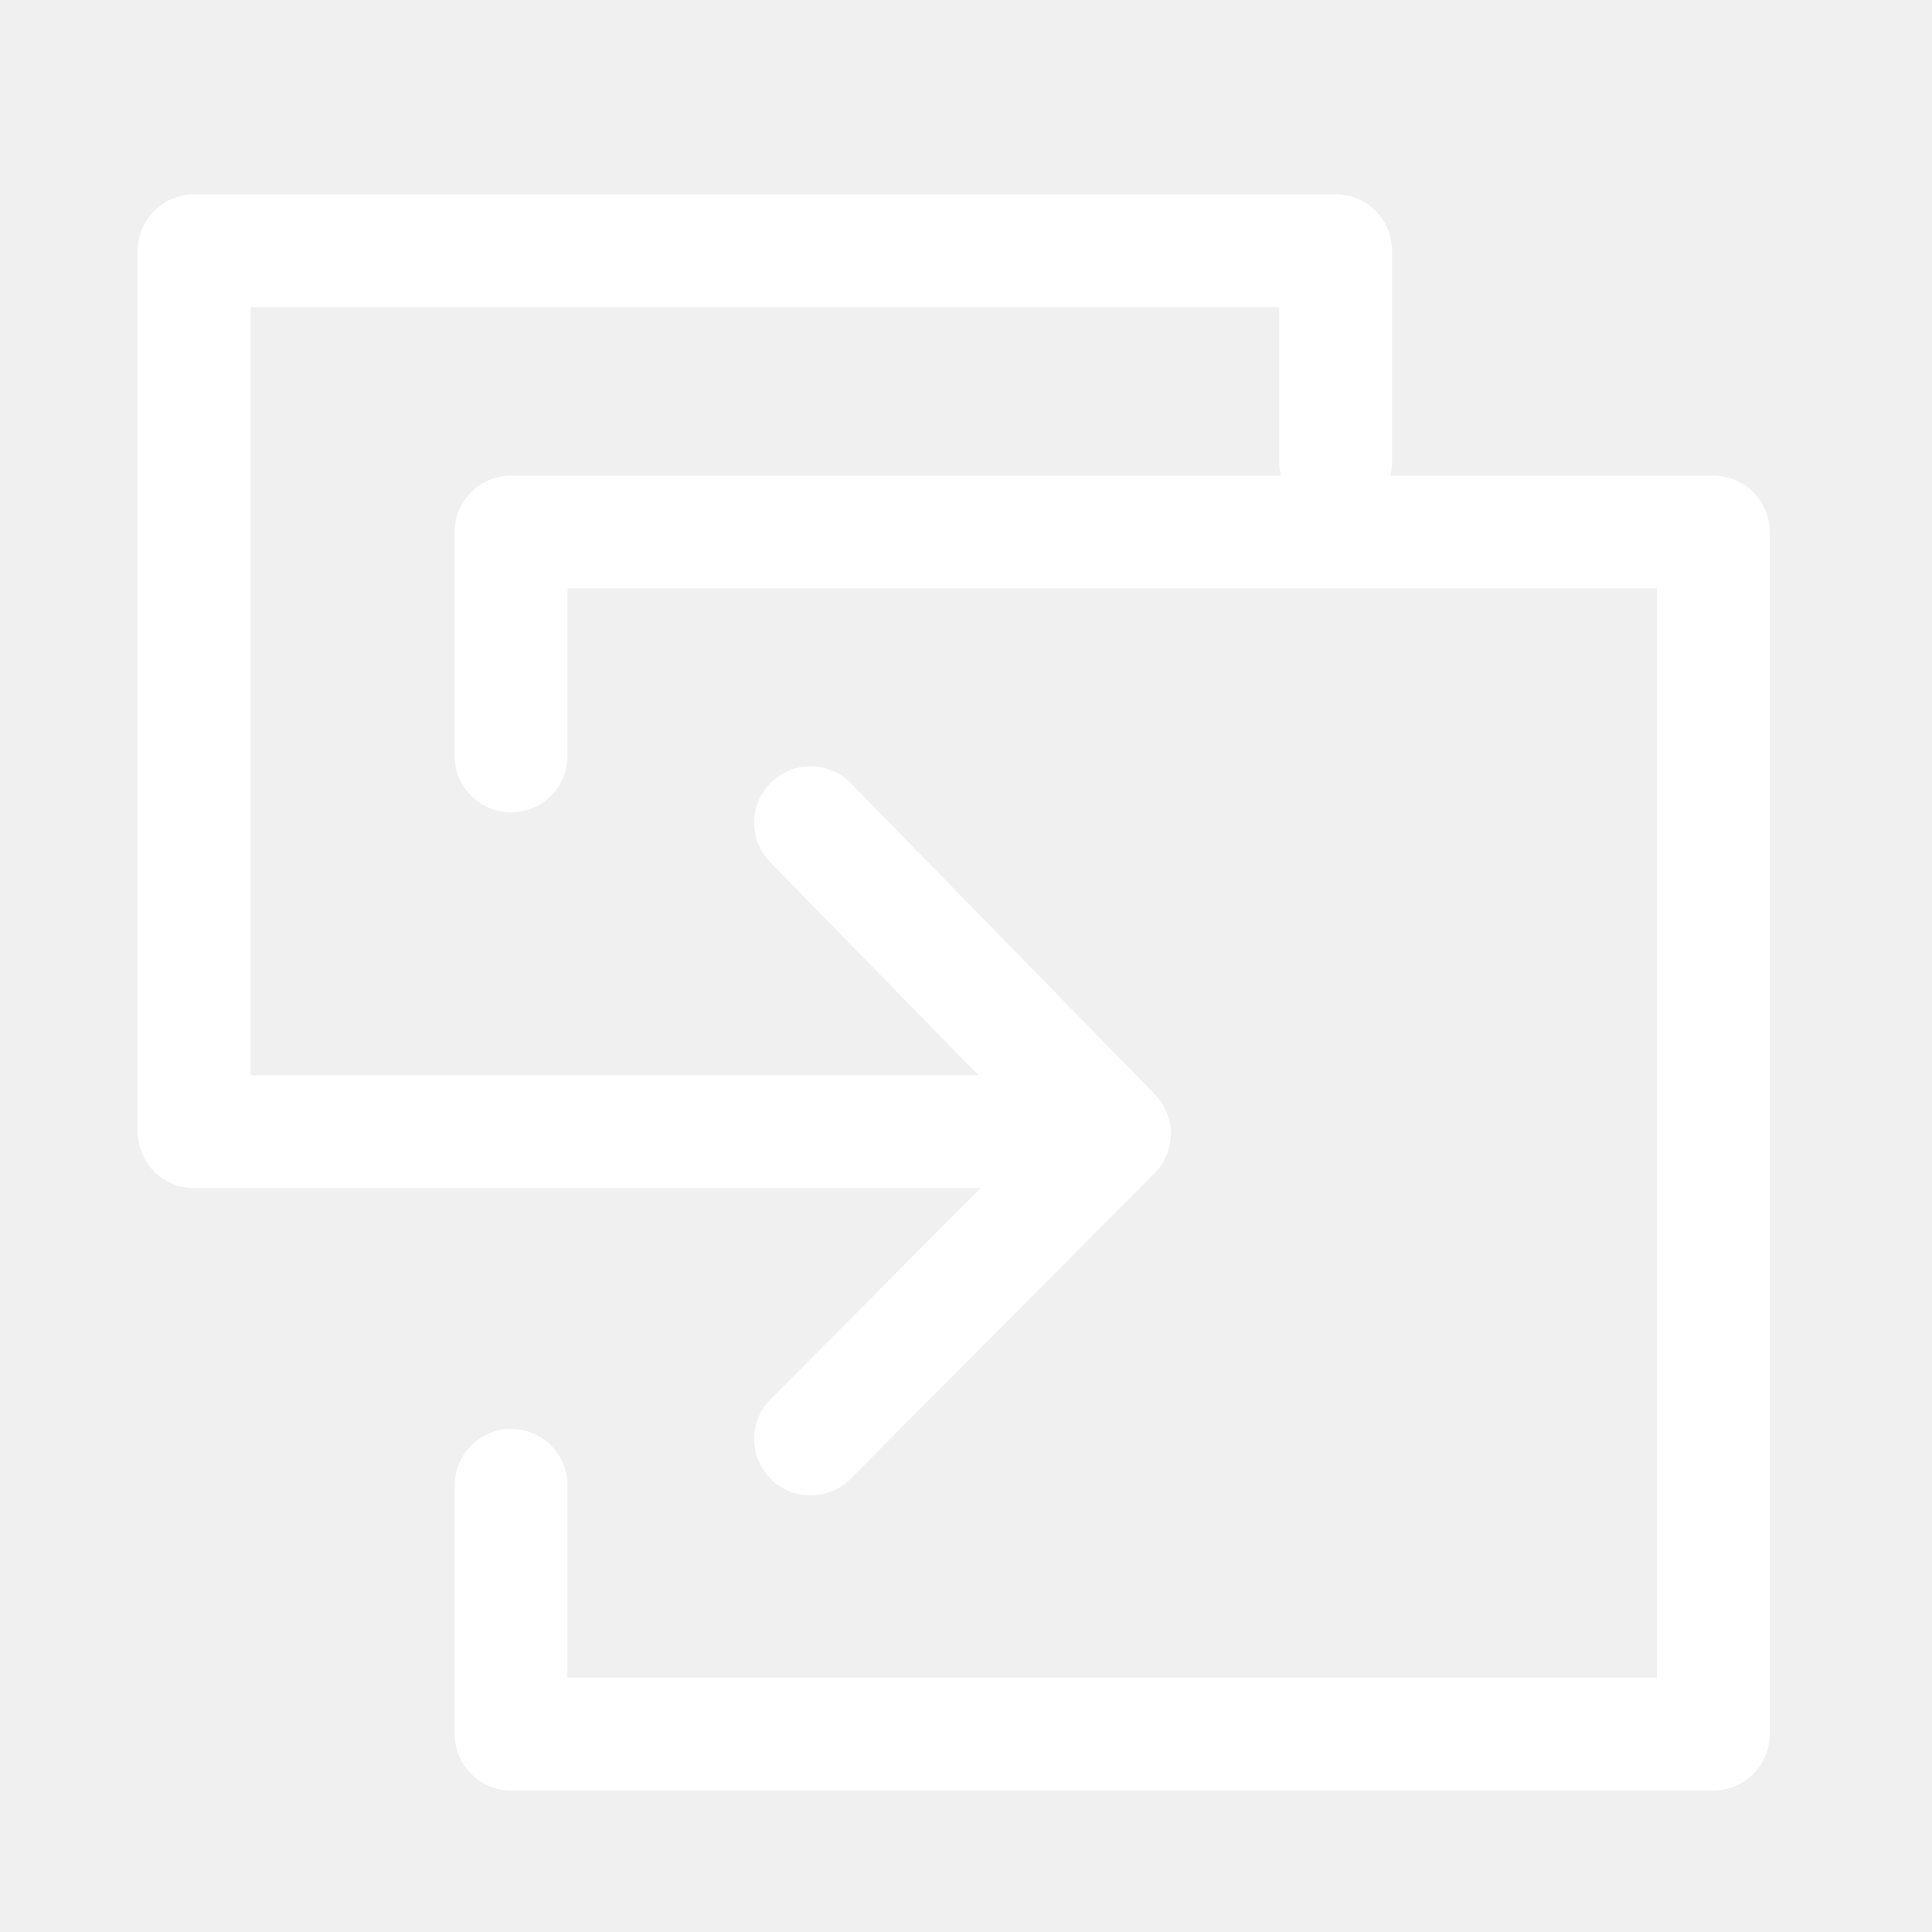
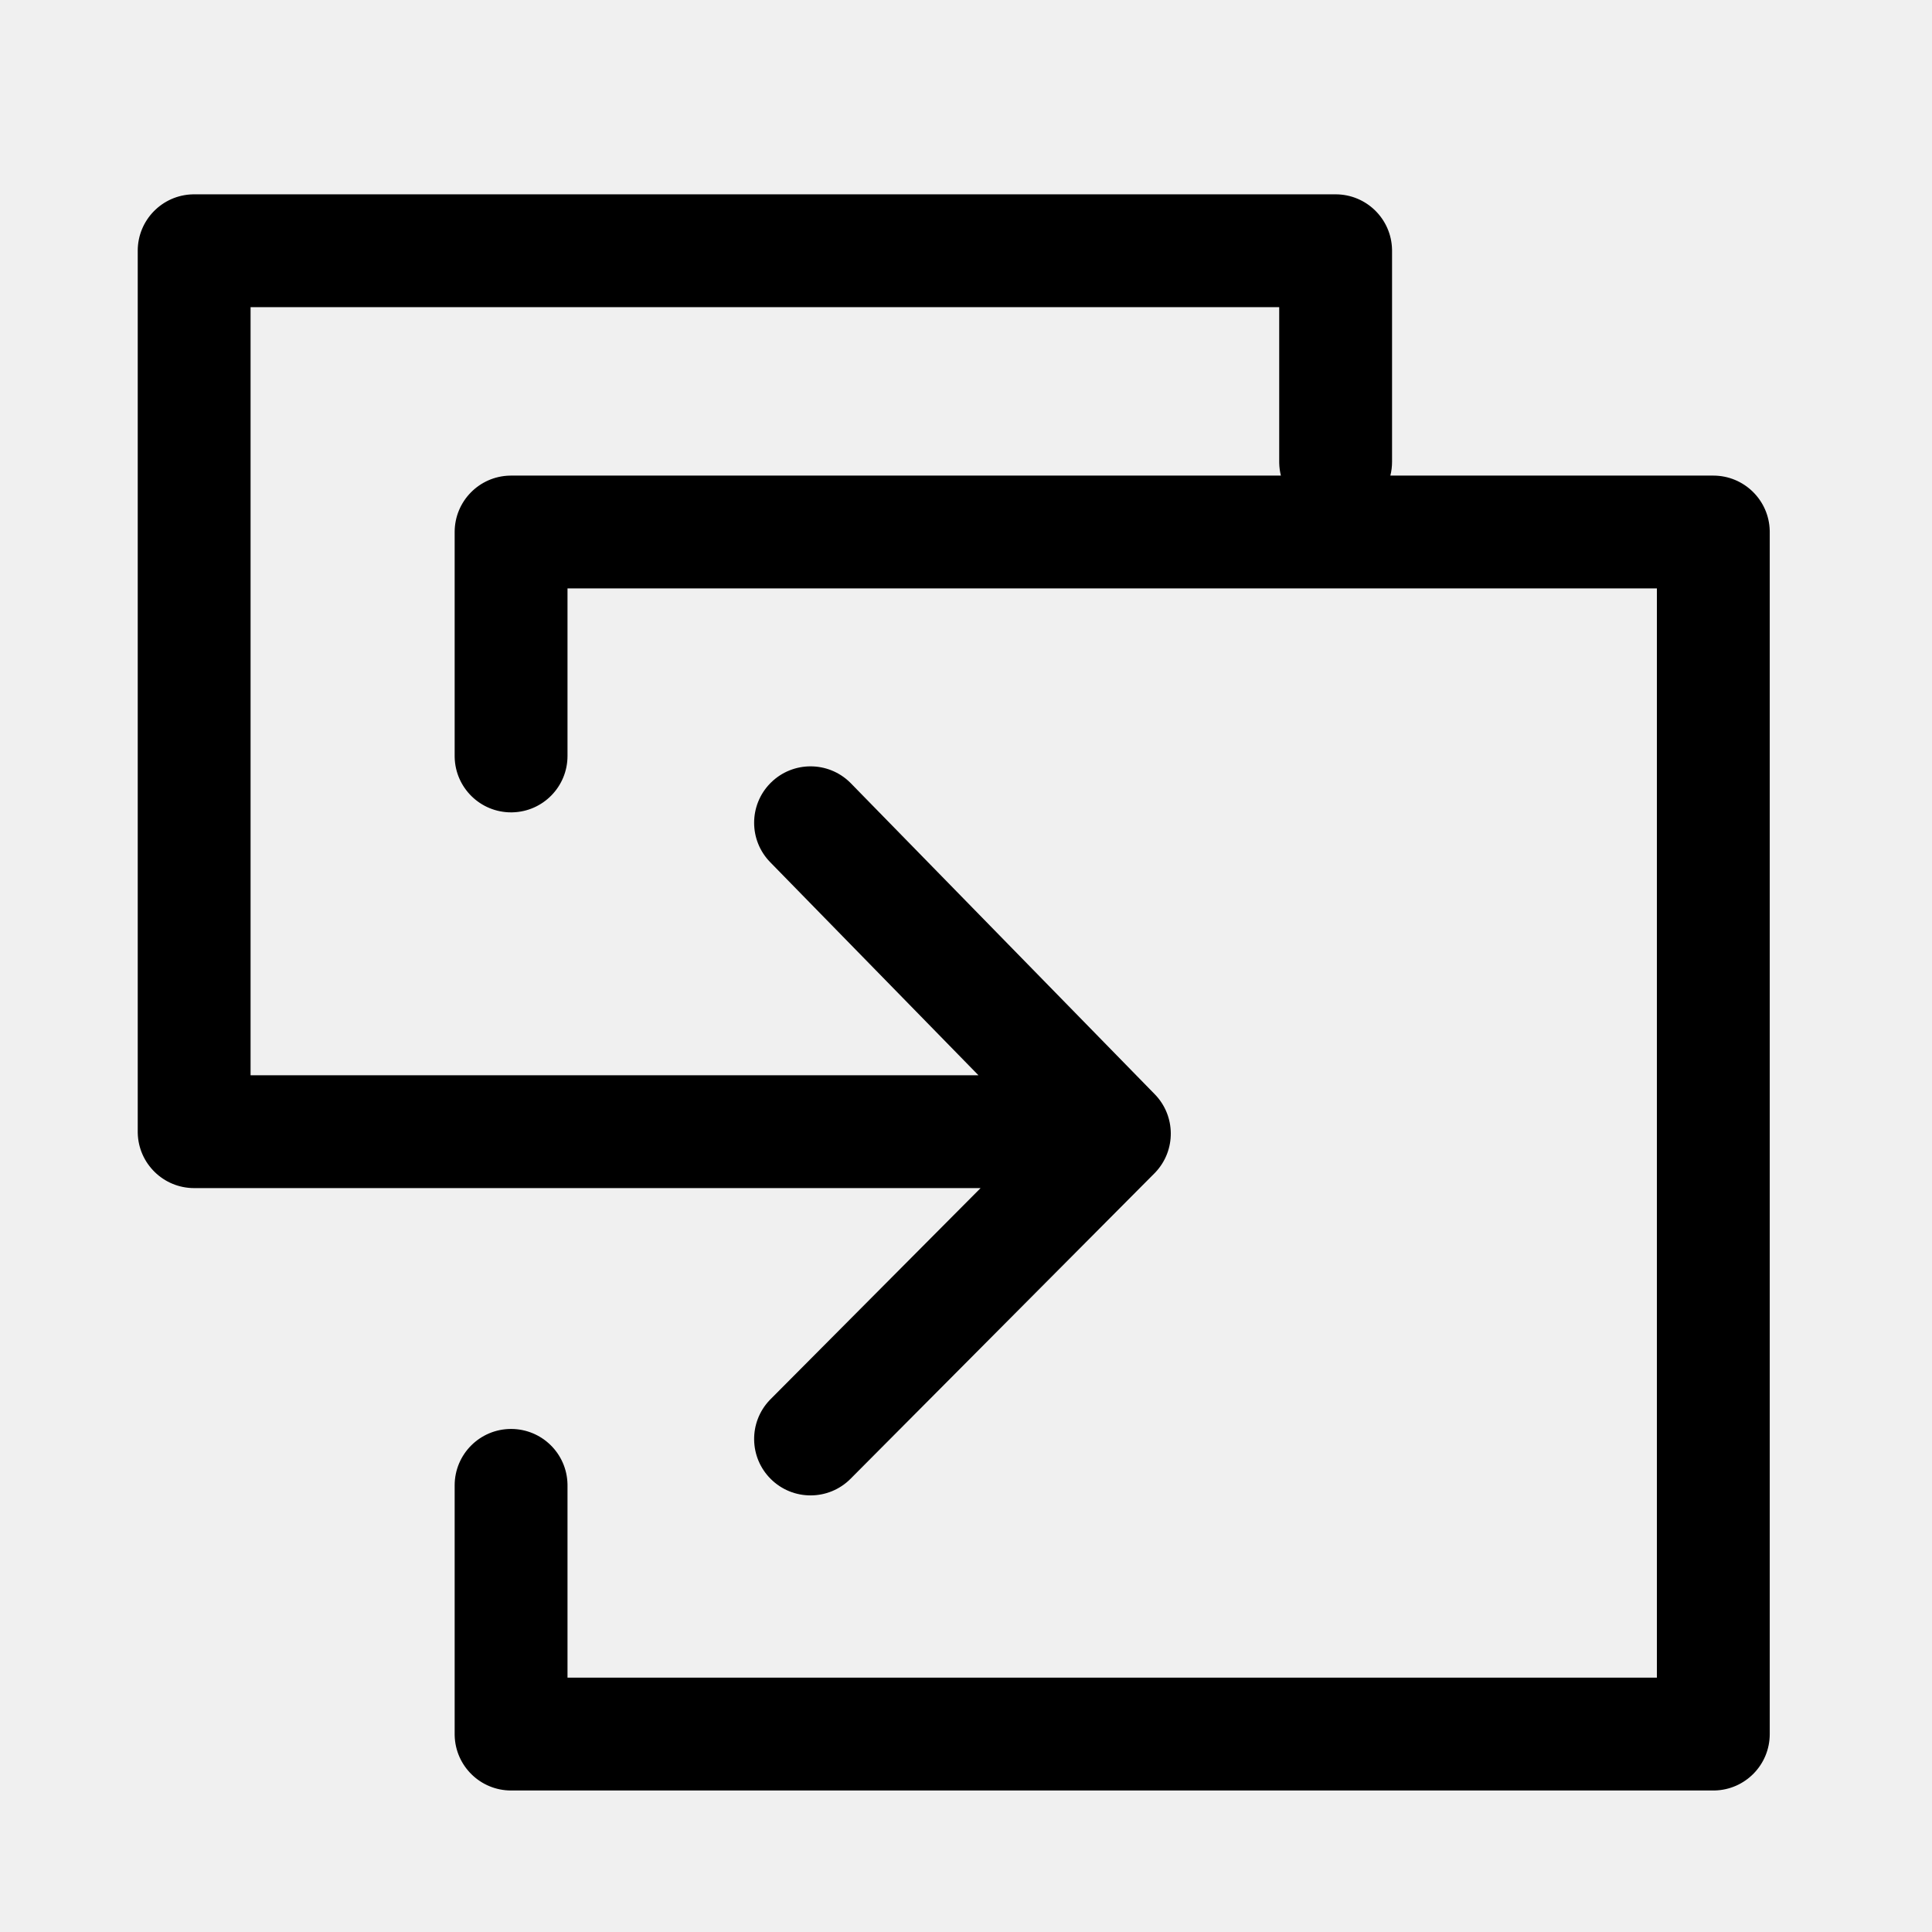
- <svg xmlns="http://www.w3.org/2000/svg" t="1724206193401" class="icon" viewBox="0 0 1024 1024" version="1.1" p-id="1237" width="200" height="200">
-   <path d="M707.91 103c16.28 0 29.522 13.007 29.897 29.195l0.009 0.706v111.878a29.96 29.96 0 0 1-0.898 7.3l171.177-0.001c16.28 0 29.522 13.007 29.897 29.195l0.008 0.706v637.12c0 16.278-13.01 29.518-29.2 29.893l-0.705 0.008H270.884c-16.28 0-29.522-13.007-29.897-29.195l-0.008-0.706V787.274c0-16.514 13.389-29.9 29.905-29.9 16.28 0 29.522 13.007 29.897 29.194l0.008 0.706v101.924h577.4V311.88h-577.4v88.787c0 16.278-13.009 29.518-29.2 29.893l-0.705 0.008c-16.28 0-29.522-13.008-29.897-29.195l-0.008-0.706V281.979c0-16.278 13.009-29.518 29.2-29.893l0.705-0.008h408.019a29.916 29.916 0 0 1-0.89-6.593l-0.008-0.706v-81.978H132.808v407.113h385.787L408.223 456.982c-11.36-11.624-11.329-30.143-0.066-41.729l0.554-0.555c11.625-11.358 30.147-11.327 41.734-0.066l0.555 0.554 161.028 164.762c11.244 11.504 11.344 29.793 0.362 41.42l-0.55 0.565-161.027 161.849c-11.648 11.707-30.583 11.757-42.292 0.11-11.524-11.461-11.754-29.979-0.657-41.723l0.546-0.563 111.319-111.89H102.905c-16.28 0-29.522-13.007-29.897-29.195l-0.008-0.705V132.9c0-16.278 13.01-29.518 29.2-29.893l0.705-0.008H707.91z" fill="#ffffff" p-id="1238" />
+ <svg xmlns="http://www.w3.org/2000/svg" t="1724297262365" class="icon" viewBox="0 0 1024 1024" version="1.1" p-id="1396" width="200" height="200">
+   <path d="M707.91 103c16.28 0 29.522 13.007 29.897 29.195l0.009 0.706v111.878a29.96 29.96 0 0 1-0.898 7.3l171.177-0.001c16.28 0 29.522 13.007 29.897 29.195l0.008 0.706v637.12c0 16.278-13.01 29.518-29.2 29.893l-0.705 0.008H270.884c-16.28 0-29.522-13.007-29.897-29.195l-0.008-0.706V787.274c0-16.514 13.389-29.9 29.905-29.9 16.28 0 29.522 13.007 29.897 29.194l0.008 0.706v101.924h577.4V311.88h-577.4v88.787c0 16.278-13.009 29.518-29.2 29.893l-0.705 0.008c-16.28 0-29.522-13.008-29.897-29.195l-0.008-0.706V281.979c0-16.278 13.009-29.518 29.2-29.893l0.705-0.008h408.019a29.916 29.916 0 0 1-0.89-6.593l-0.008-0.706v-81.978H132.808v407.113h385.787L408.223 456.982c-11.36-11.624-11.329-30.143-0.066-41.729l0.554-0.555c11.625-11.358 30.147-11.327 41.734-0.066l0.555 0.554 161.028 164.762c11.244 11.504 11.344 29.793 0.362 41.42l-0.55 0.565-161.027 161.849c-11.648 11.707-30.583 11.757-42.292 0.11-11.524-11.461-11.754-29.979-0.657-41.723l0.546-0.563 111.319-111.89H102.905c-16.28 0-29.522-13.007-29.897-29.195l-0.008-0.705V132.9c0-16.278 13.01-29.518 29.2-29.893l0.705-0.008H707.91z" p-id="1397" />
</svg>
